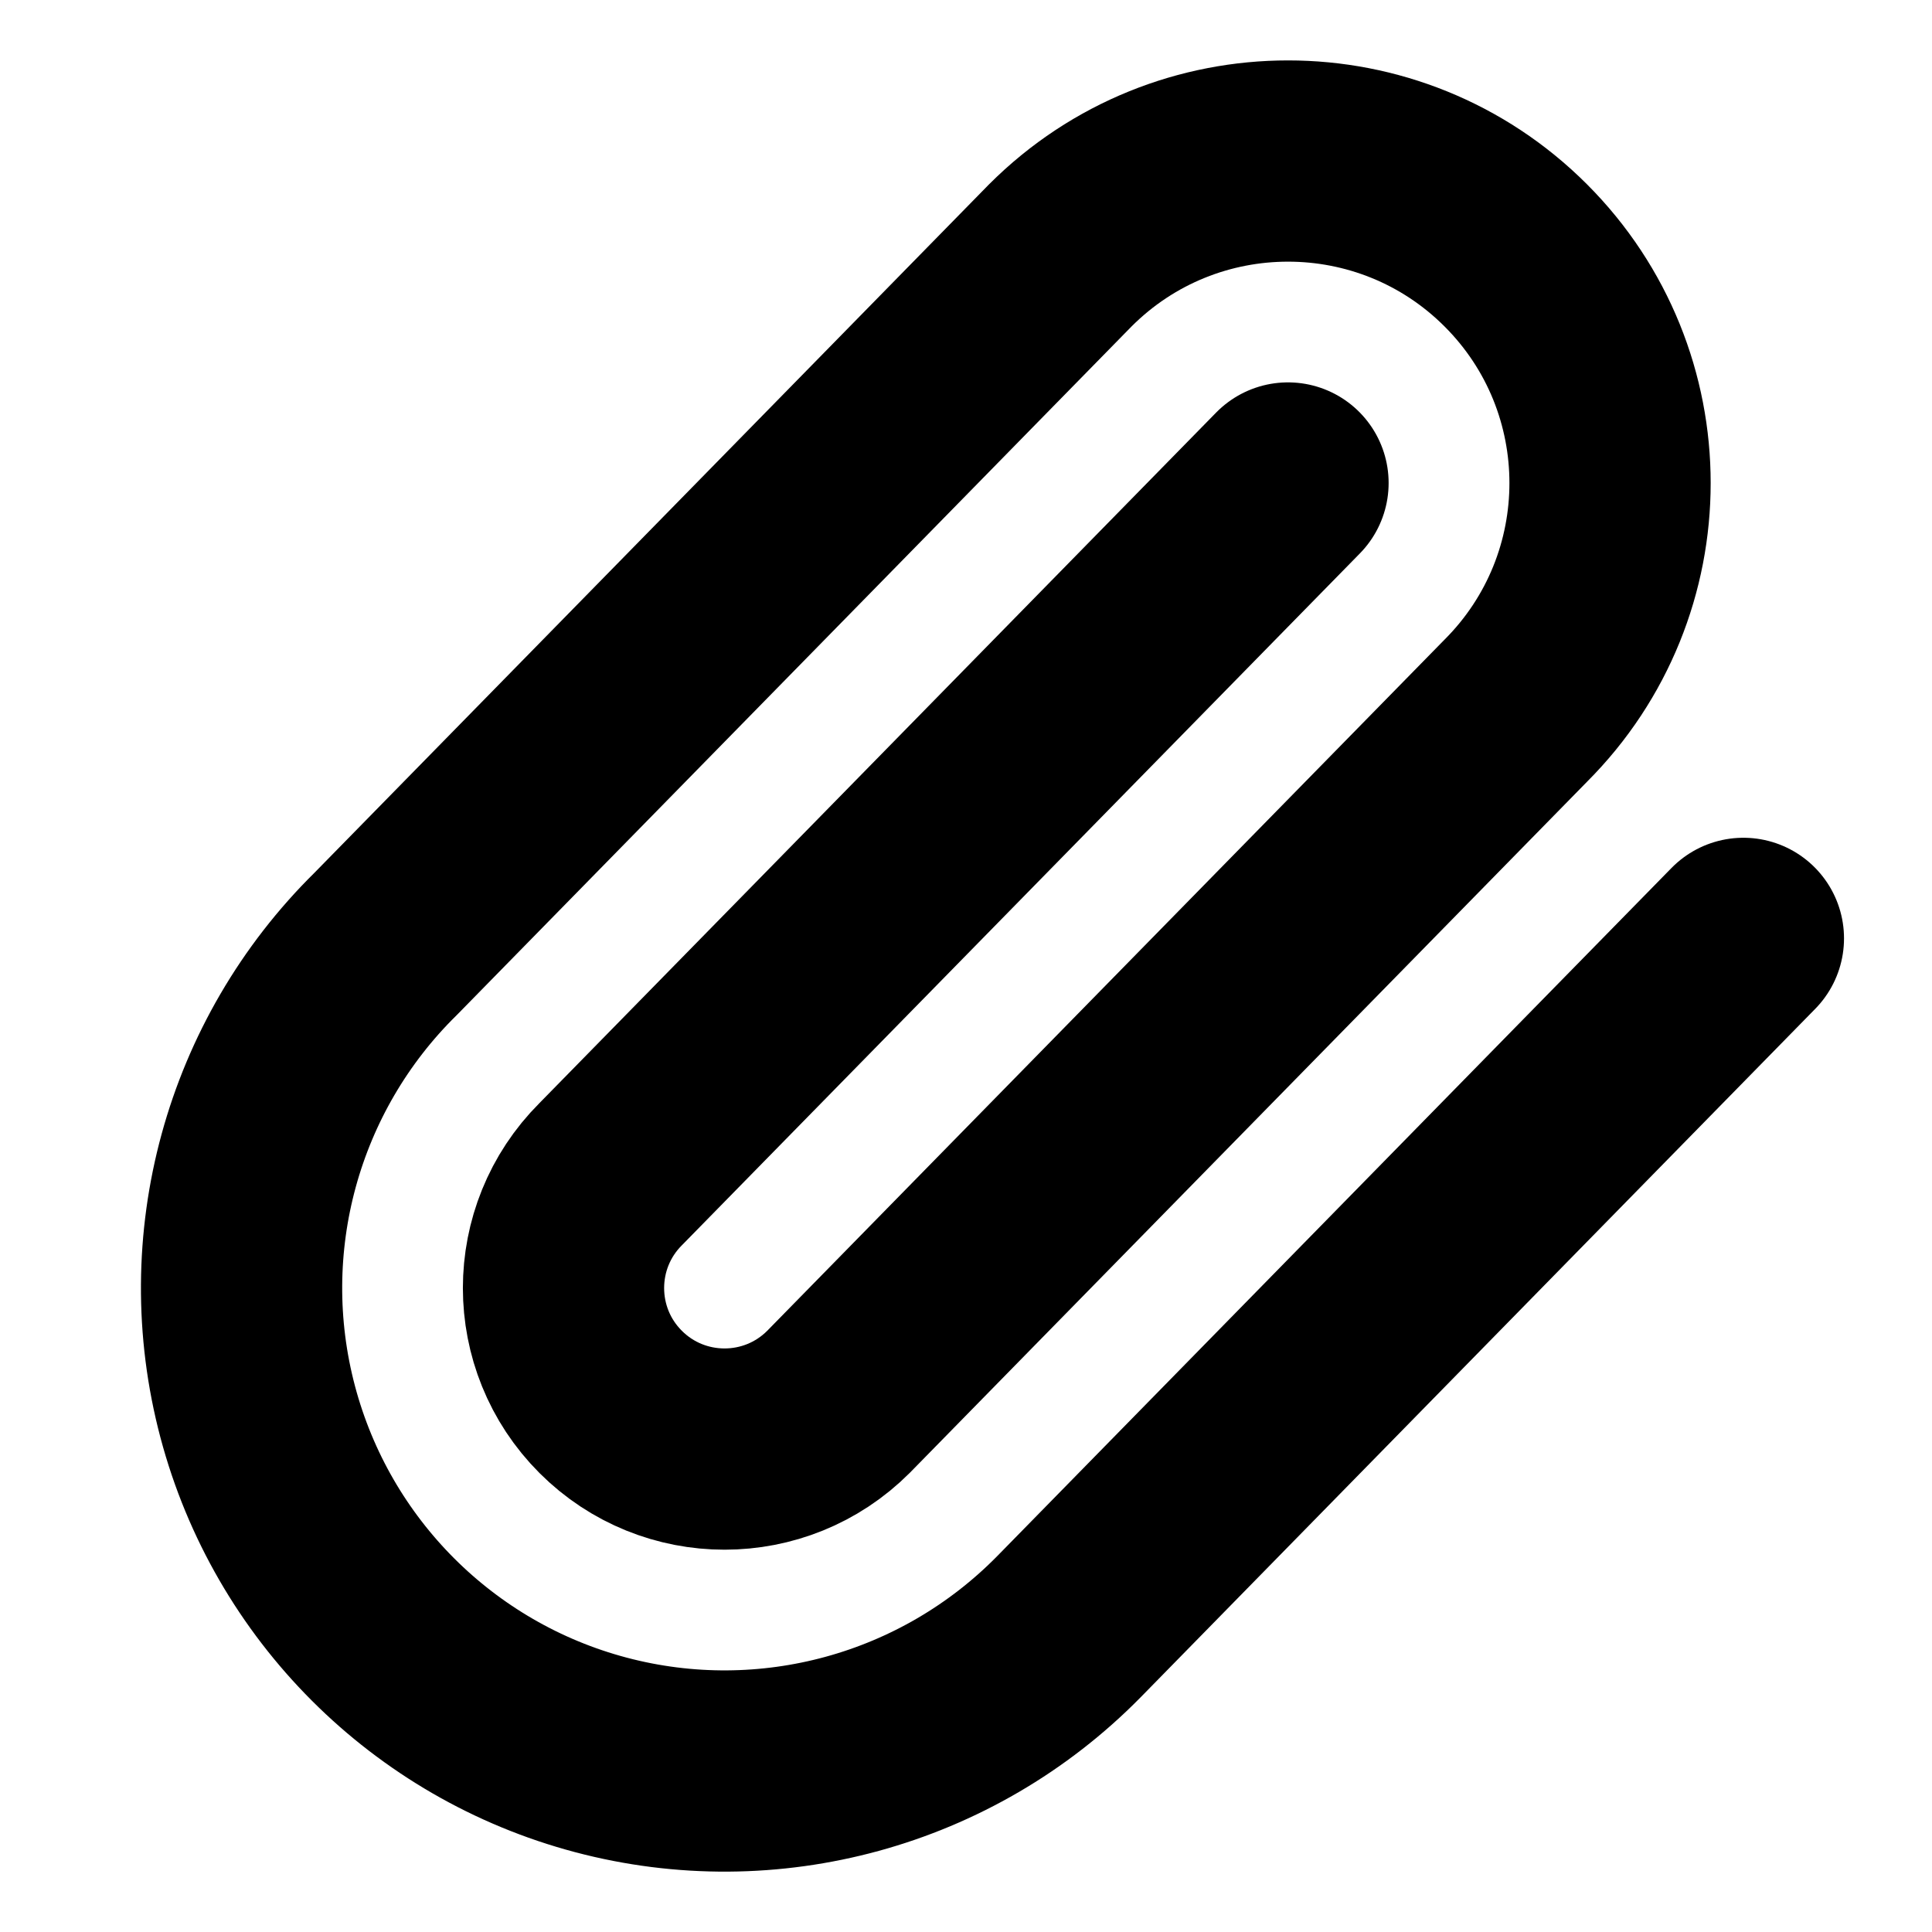
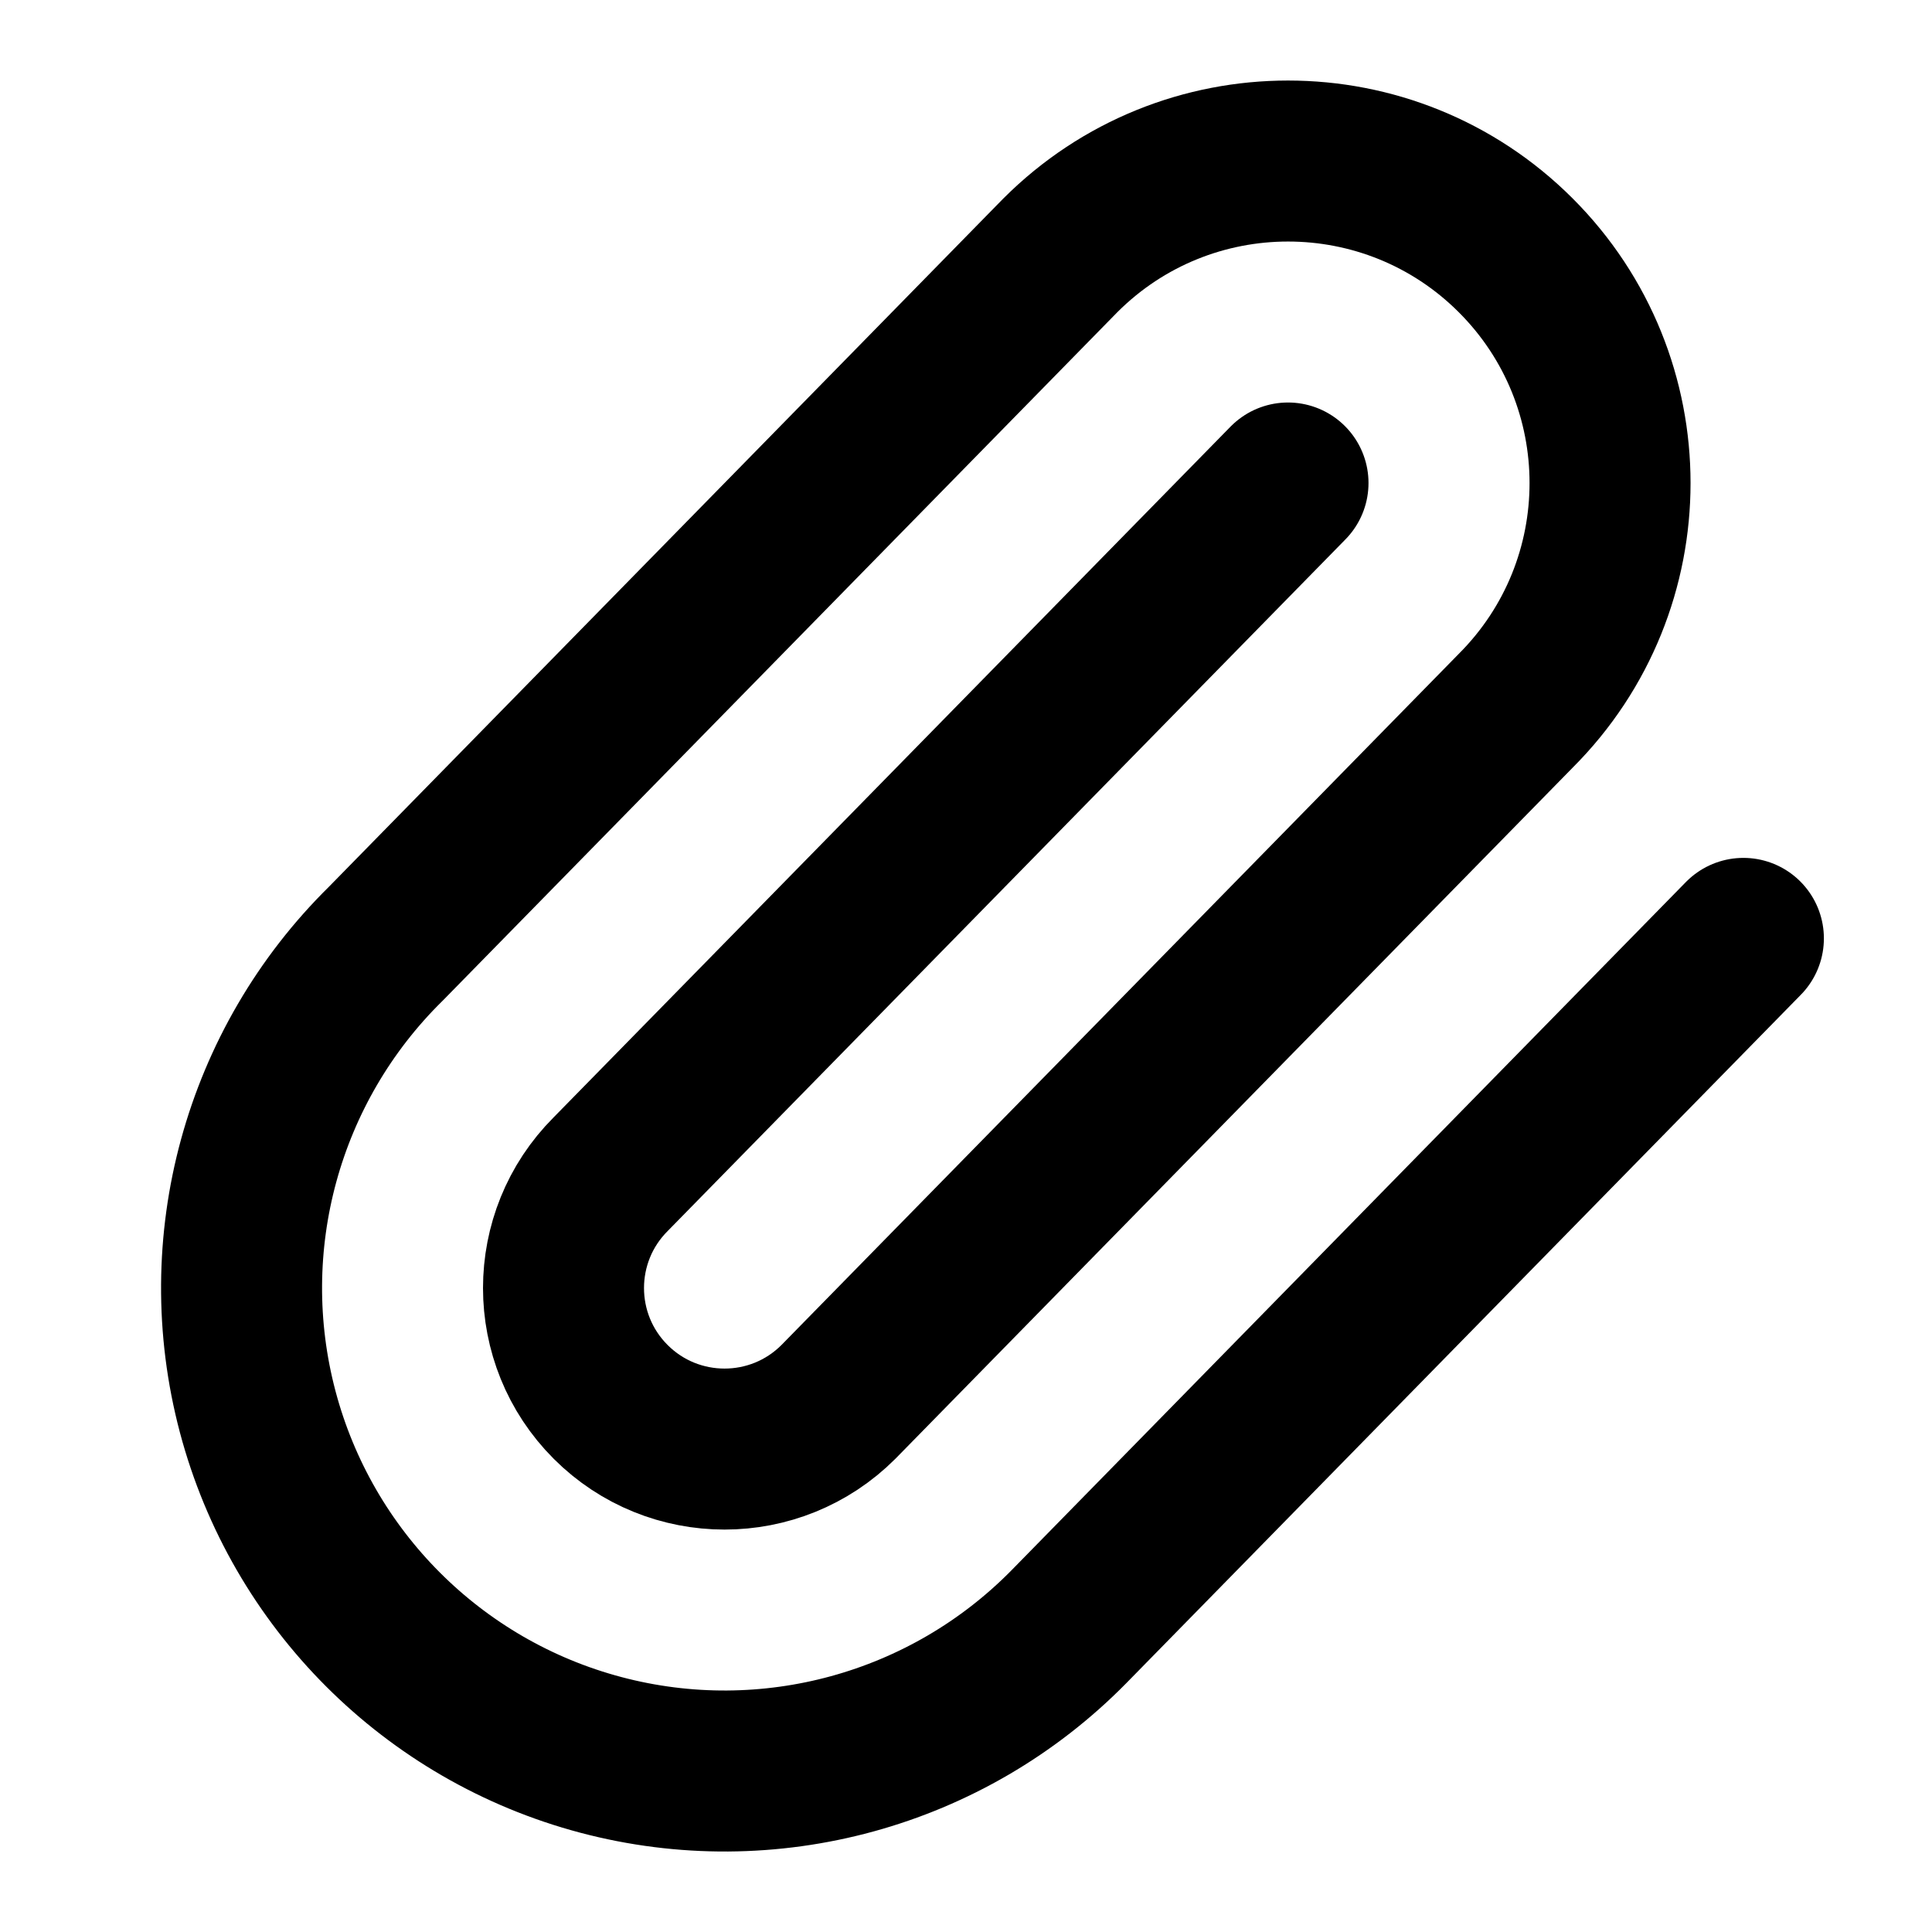
- <svg xmlns="http://www.w3.org/2000/svg" width="24" height="24" viewBox="0 0 24 24" fill="none" stroke="black" stroke-width="2.5" stroke-linecap="round" stroke-linejoin="round" class="lucide lucide-paperclip-icon lucide-paperclip">
+ <svg xmlns="http://www.w3.org/2000/svg" width="24" height="24" viewBox="0 0 24 24" fill="none" stroke="black" stroke-width="2" stroke-linecap="round" stroke-linejoin="round" class="lucide lucide-paperclip-icon lucide-paperclip">
  <path d="m16 6-8.414 8.586a2 2 0 0 0 2.829 2.829l8.414-8.586a4 4 0 1 0-5.657-5.657l-8.379 8.551a6 6 0 1 0 8.485 8.485l8.379-8.551" />
</svg>
